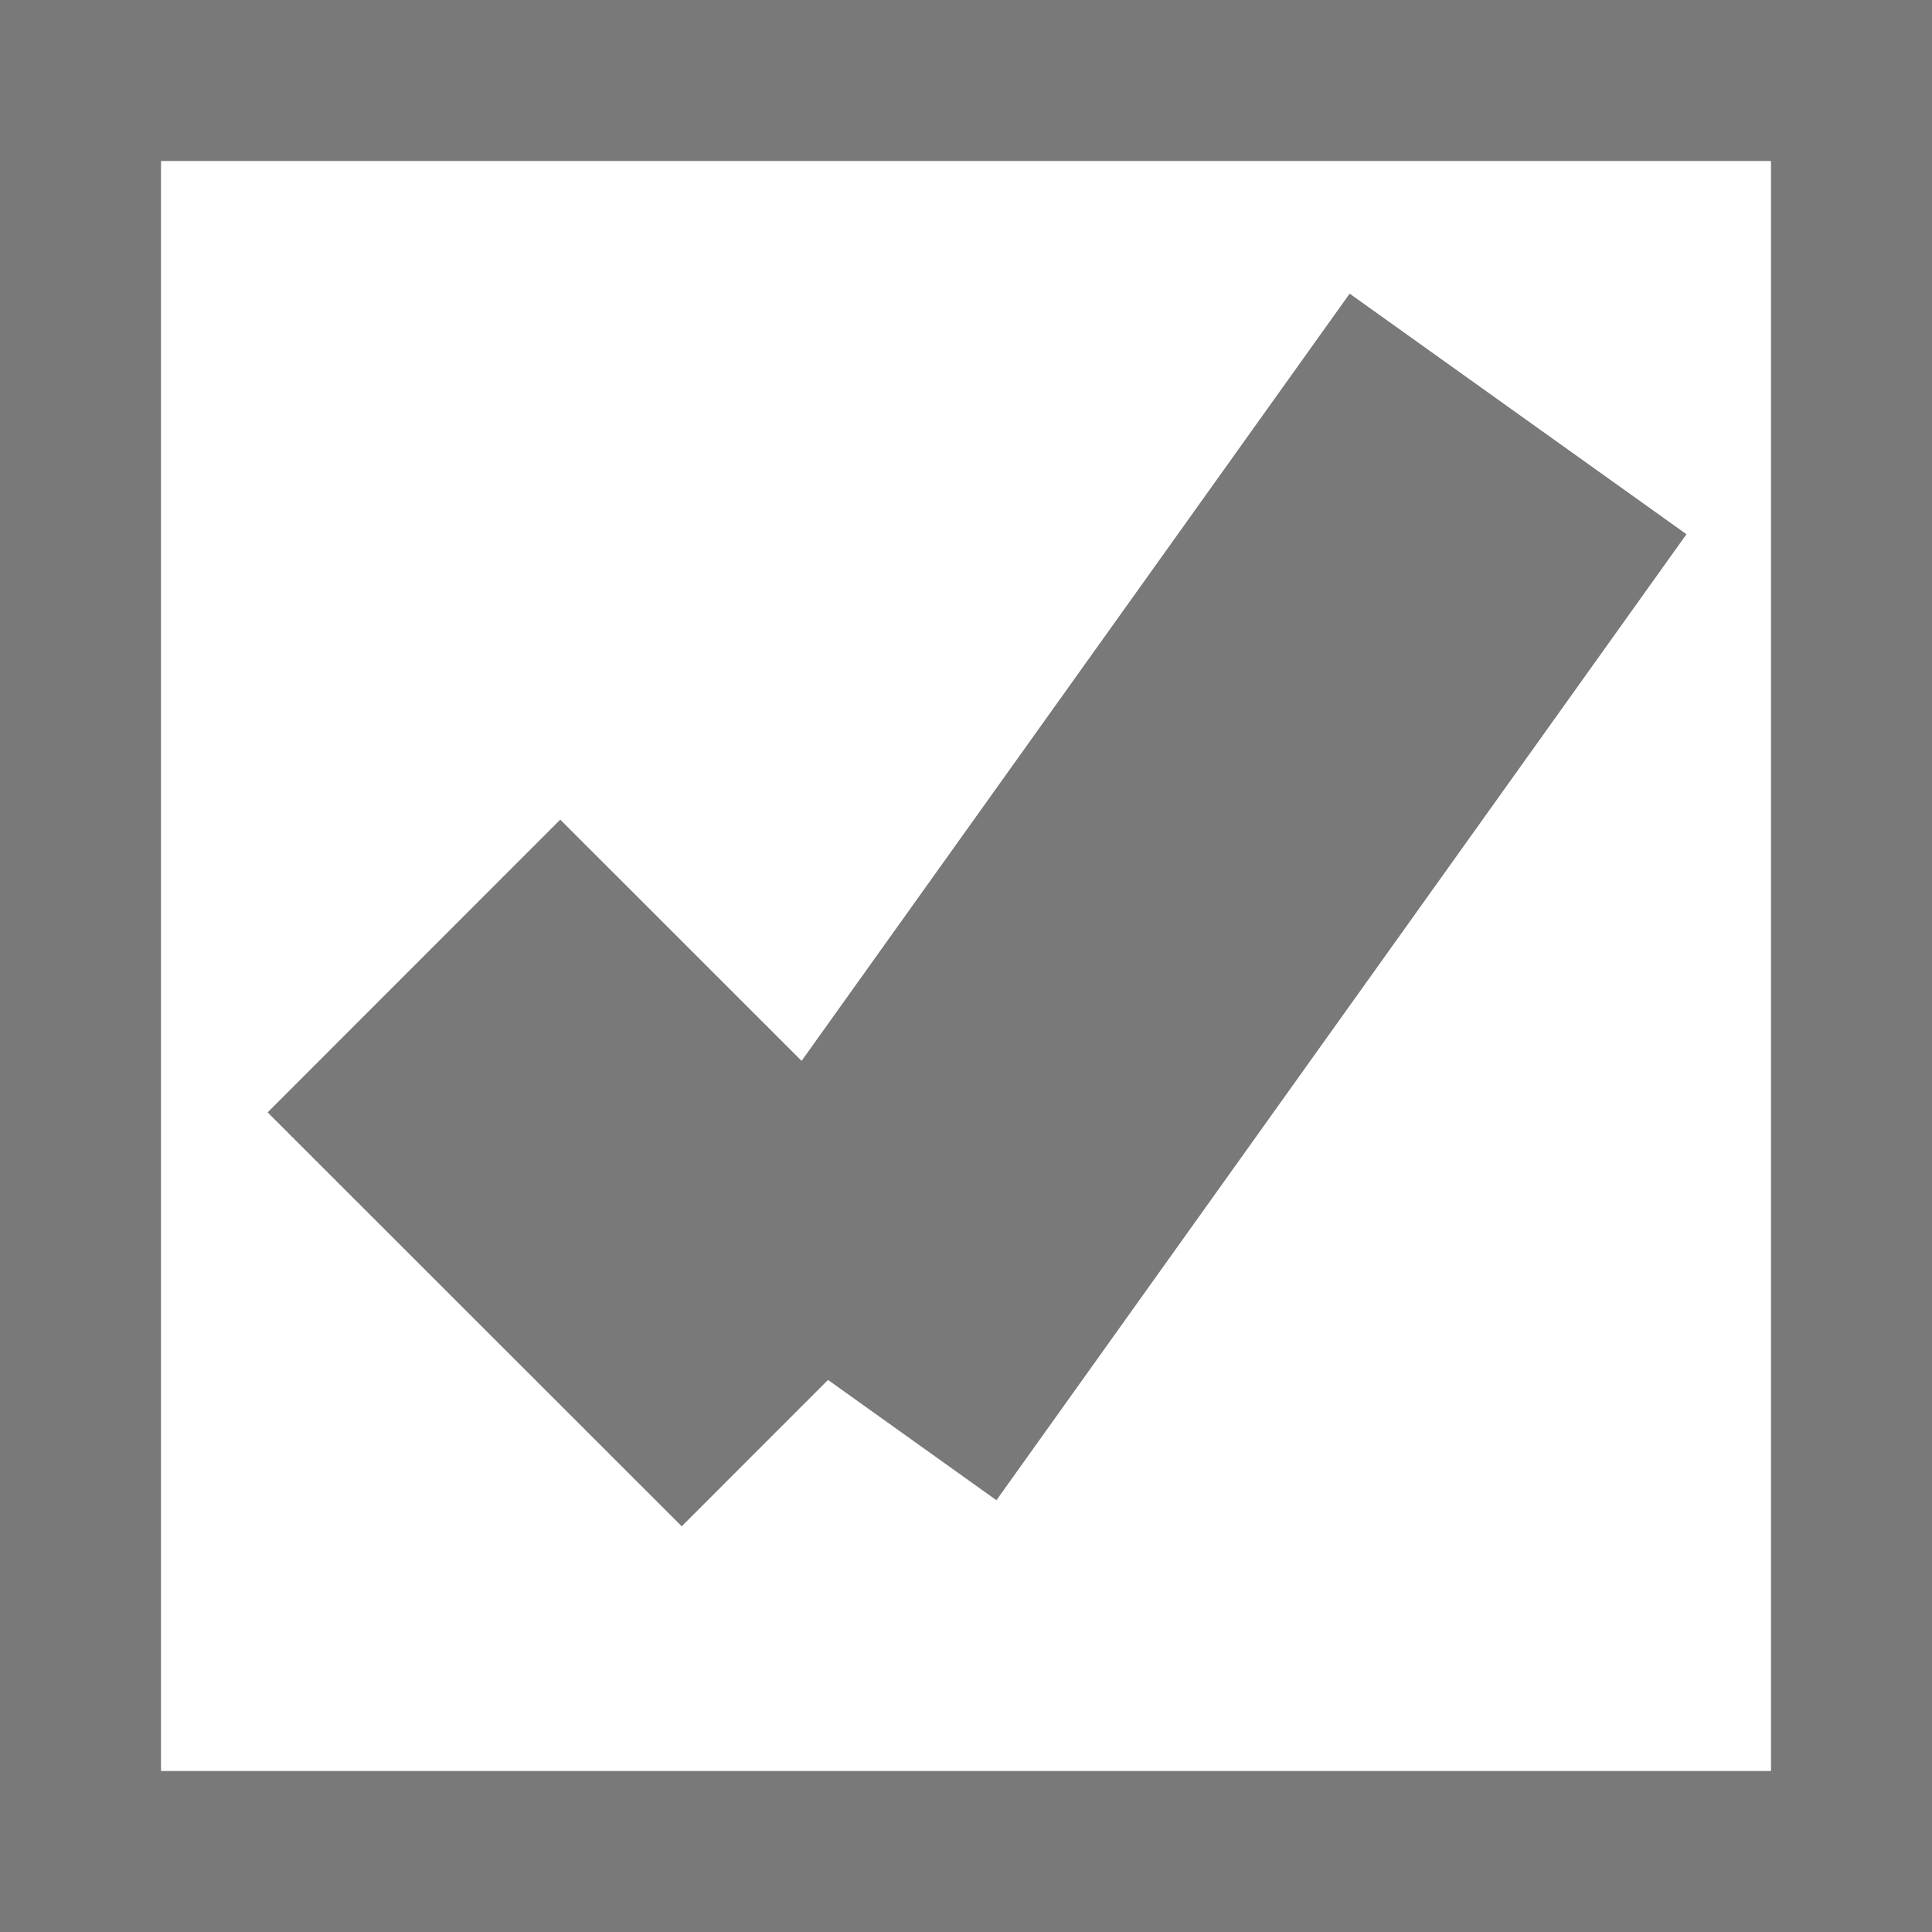
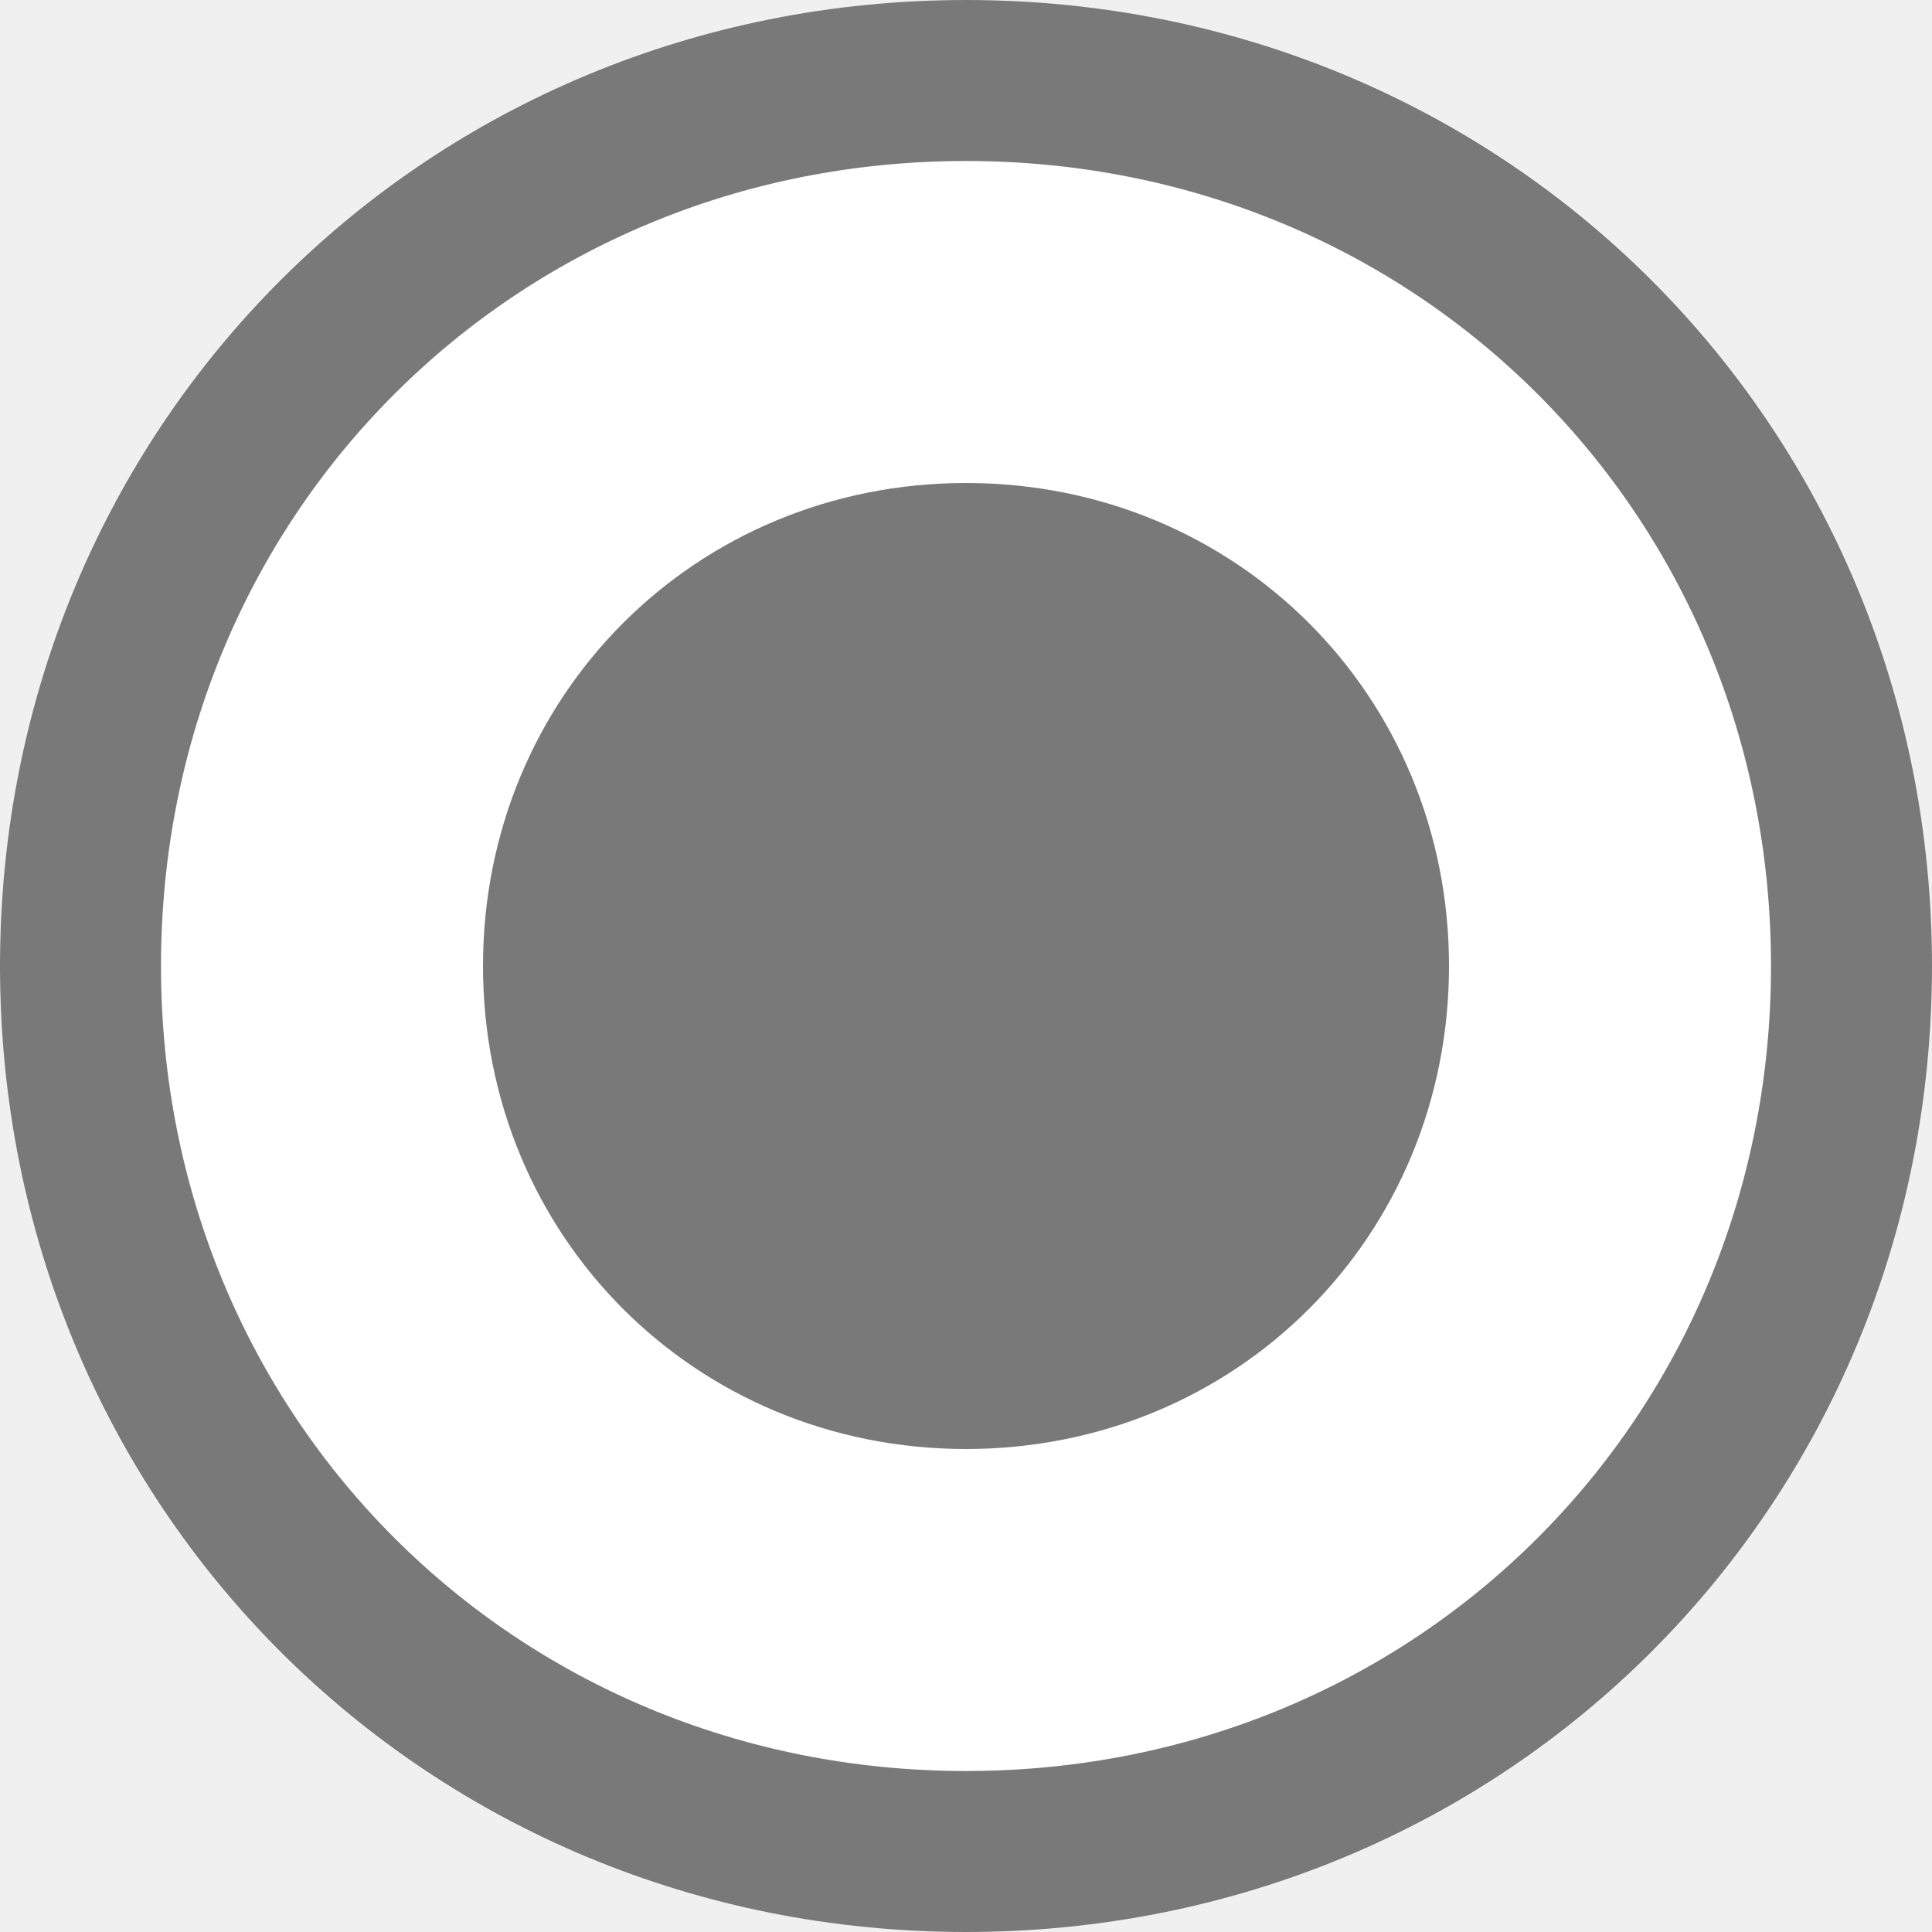
- <svg xmlns="http://www.w3.org/2000/svg" version="1.1" width="12px" height="12px" viewBox="160 456  12 12">
-   <path d="M 160.5 456.5  L 171.5 456.5  L 171.5 467.5  L 160.5 467.5  L 160.5 456.5  Z " fill-rule="nonzero" fill="#ffffff" stroke="none" />
-   <path d="M 160.5 456.5  L 171.5 456.5  L 171.5 467.5  L 160.5 467.5  L 160.5 456.5  Z " stroke-width="1" stroke="#797979" fill="none" />
-   <path d="M 162.571 462  L 165.143 464.571  " stroke-width="2.571" stroke="#797979" fill="none" />
-   <path d="M 165.143 464.571  L 169.429 458.571  " stroke-width="2.571" stroke="#797979" fill="none" />
+ <svg xmlns="http://www.w3.org/2000/svg" version="1.1" width="12px" height="12px" viewBox="1099 456  12 12">
+   <path d="M 1105 456  C 1108.36 456  1111 458.64  1111 462  C 1111 465.36  1108.36 468  1105 468  C 1101.64 468  1099 465.36  1099 462  C 1099 458.64  1101.64 456  1105 456  Z " fill-rule="nonzero" fill="#ffffff" stroke="none" />
+   <path d="M 1105 456.5  C 1108.08 456.5  1110.5 458.92  1110.5 462  C 1110.5 465.08  1108.08 467.5  1105 467.5  C 1101.92 467.5  1099.5 465.08  1099.5 462  C 1099.5 458.92  1101.92 456.5  1105 456.5  Z " stroke-width="1" stroke="#797979" fill="none" />
+   <path d="M 1105 465  C 1103.32 465  1102 463.68  1102 462  C 1102 460.32  1103.32 459  1105 459  C 1106.68 459  1108 460.32  1108 462  C 1108 463.68  1106.68 465  1105 465  " fill-rule="nonzero" fill="#797979" stroke="none" />
</svg>
